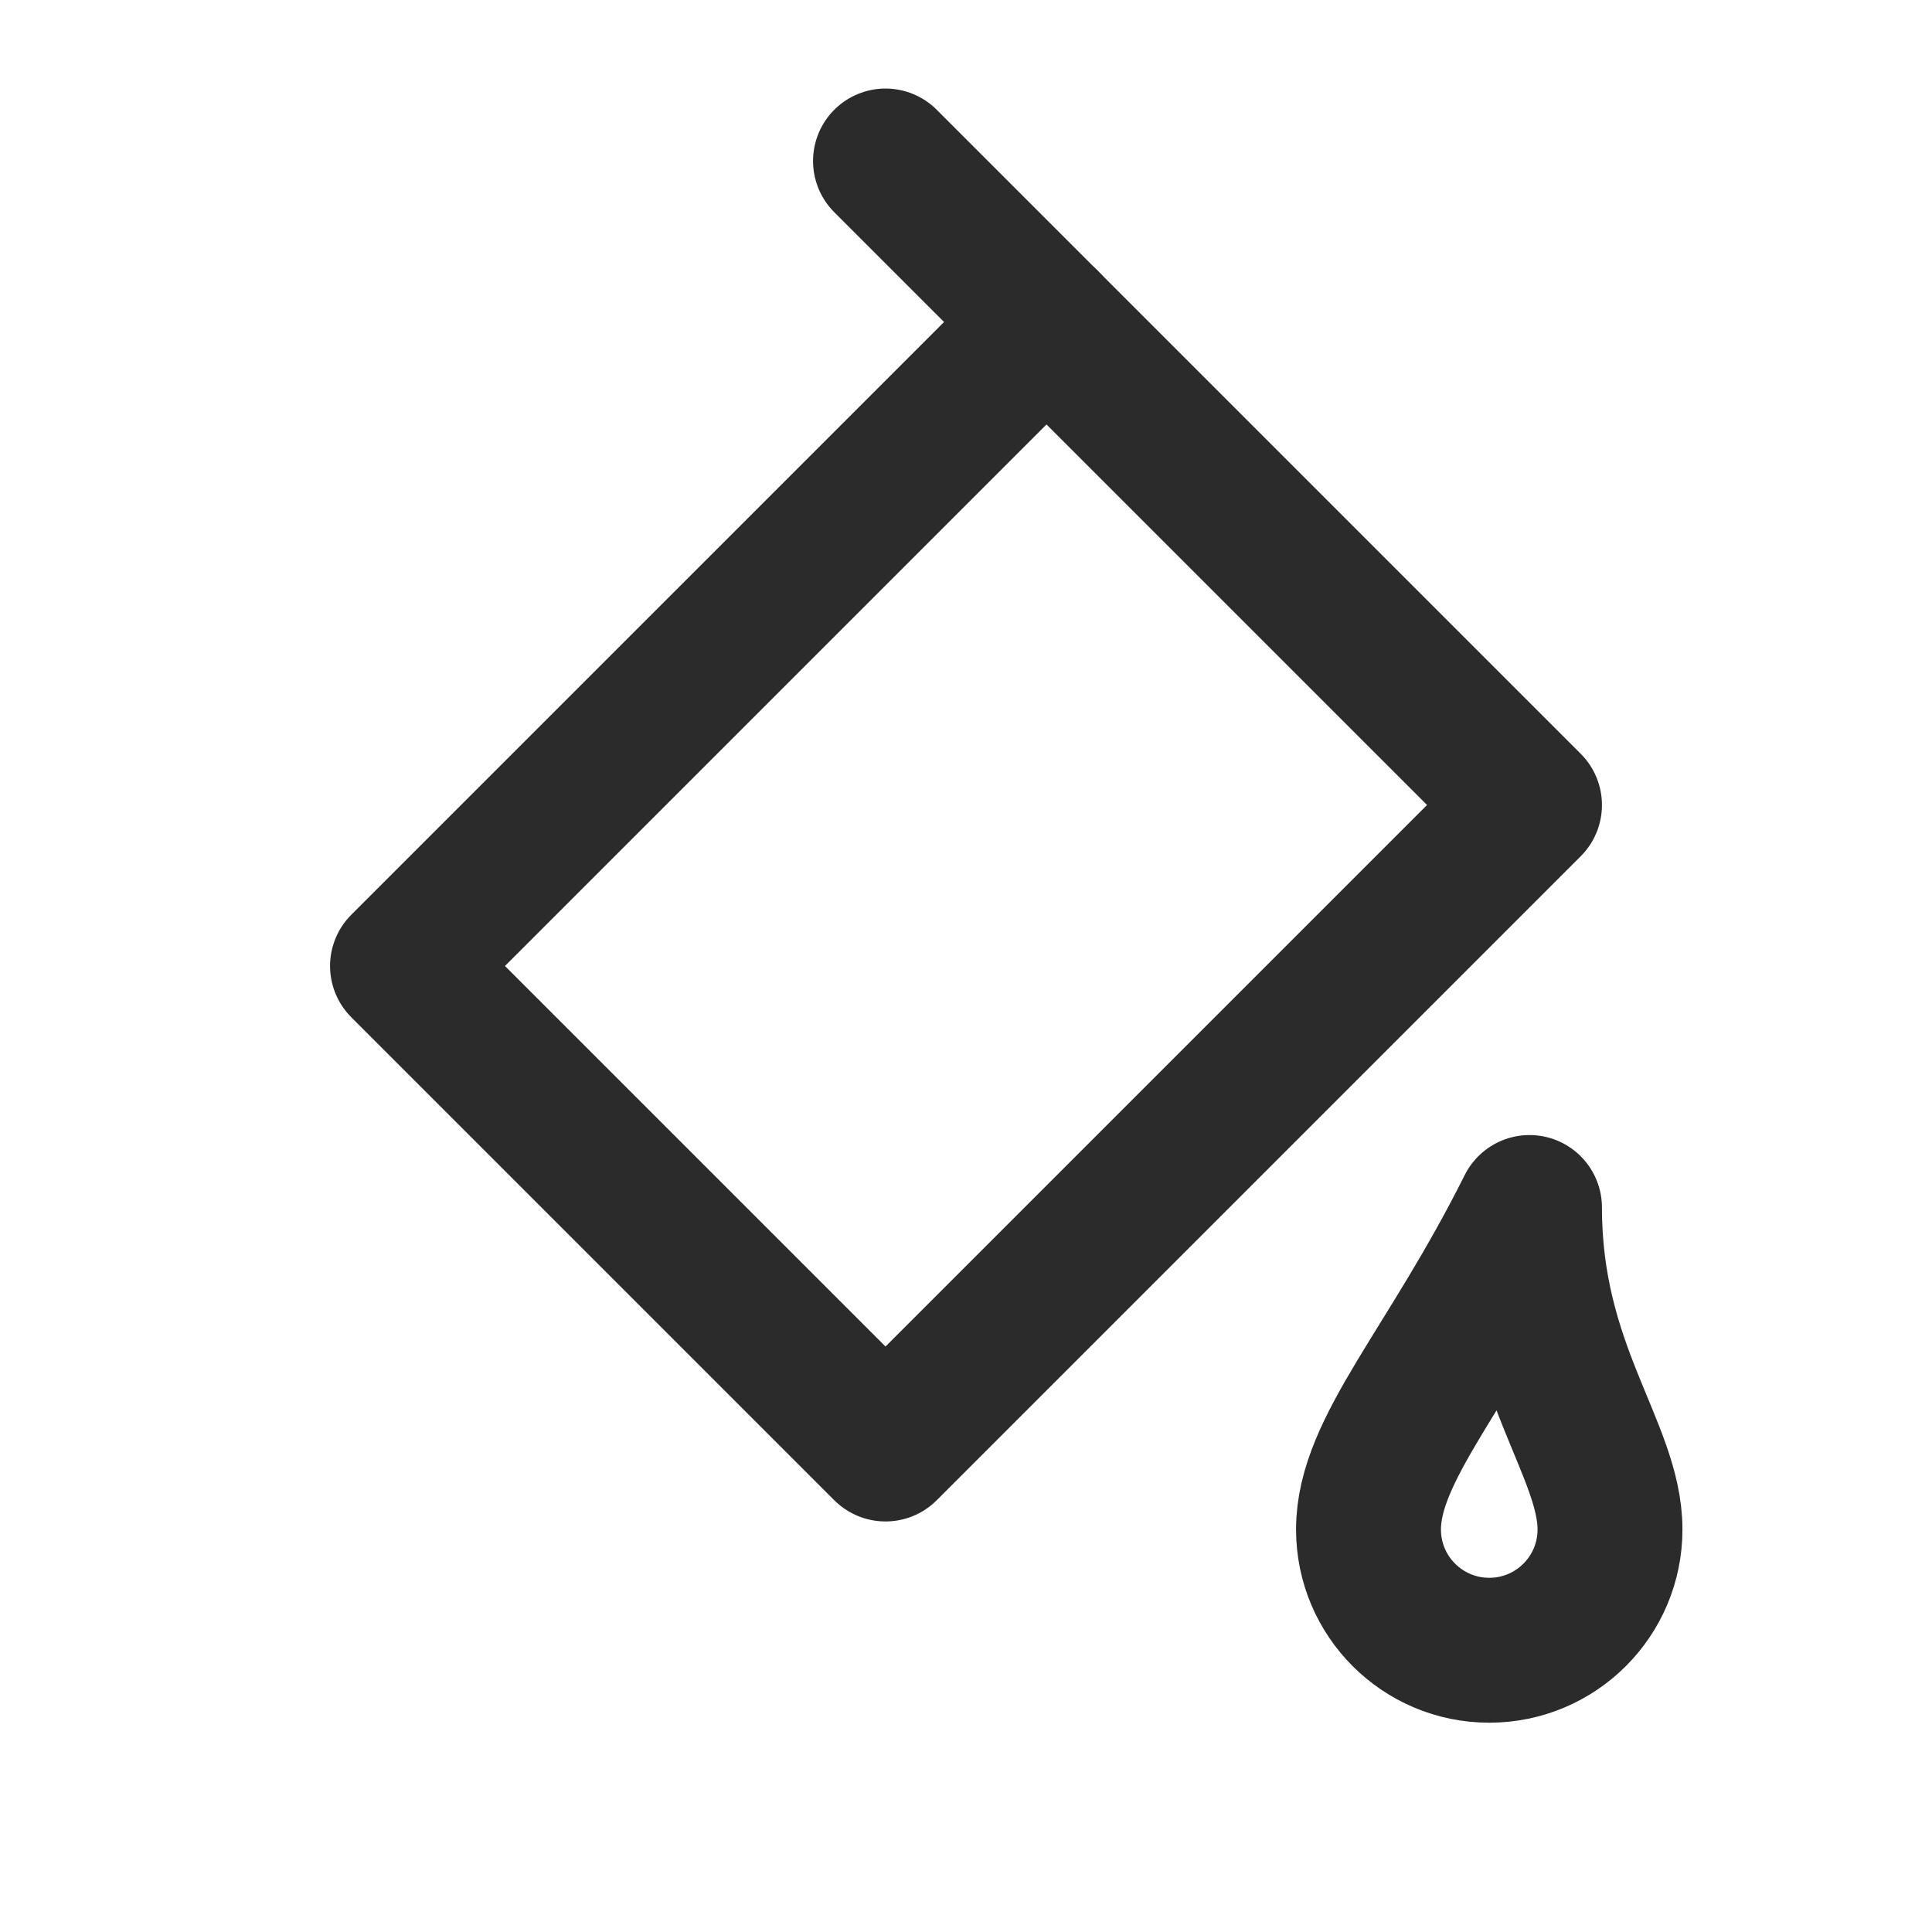
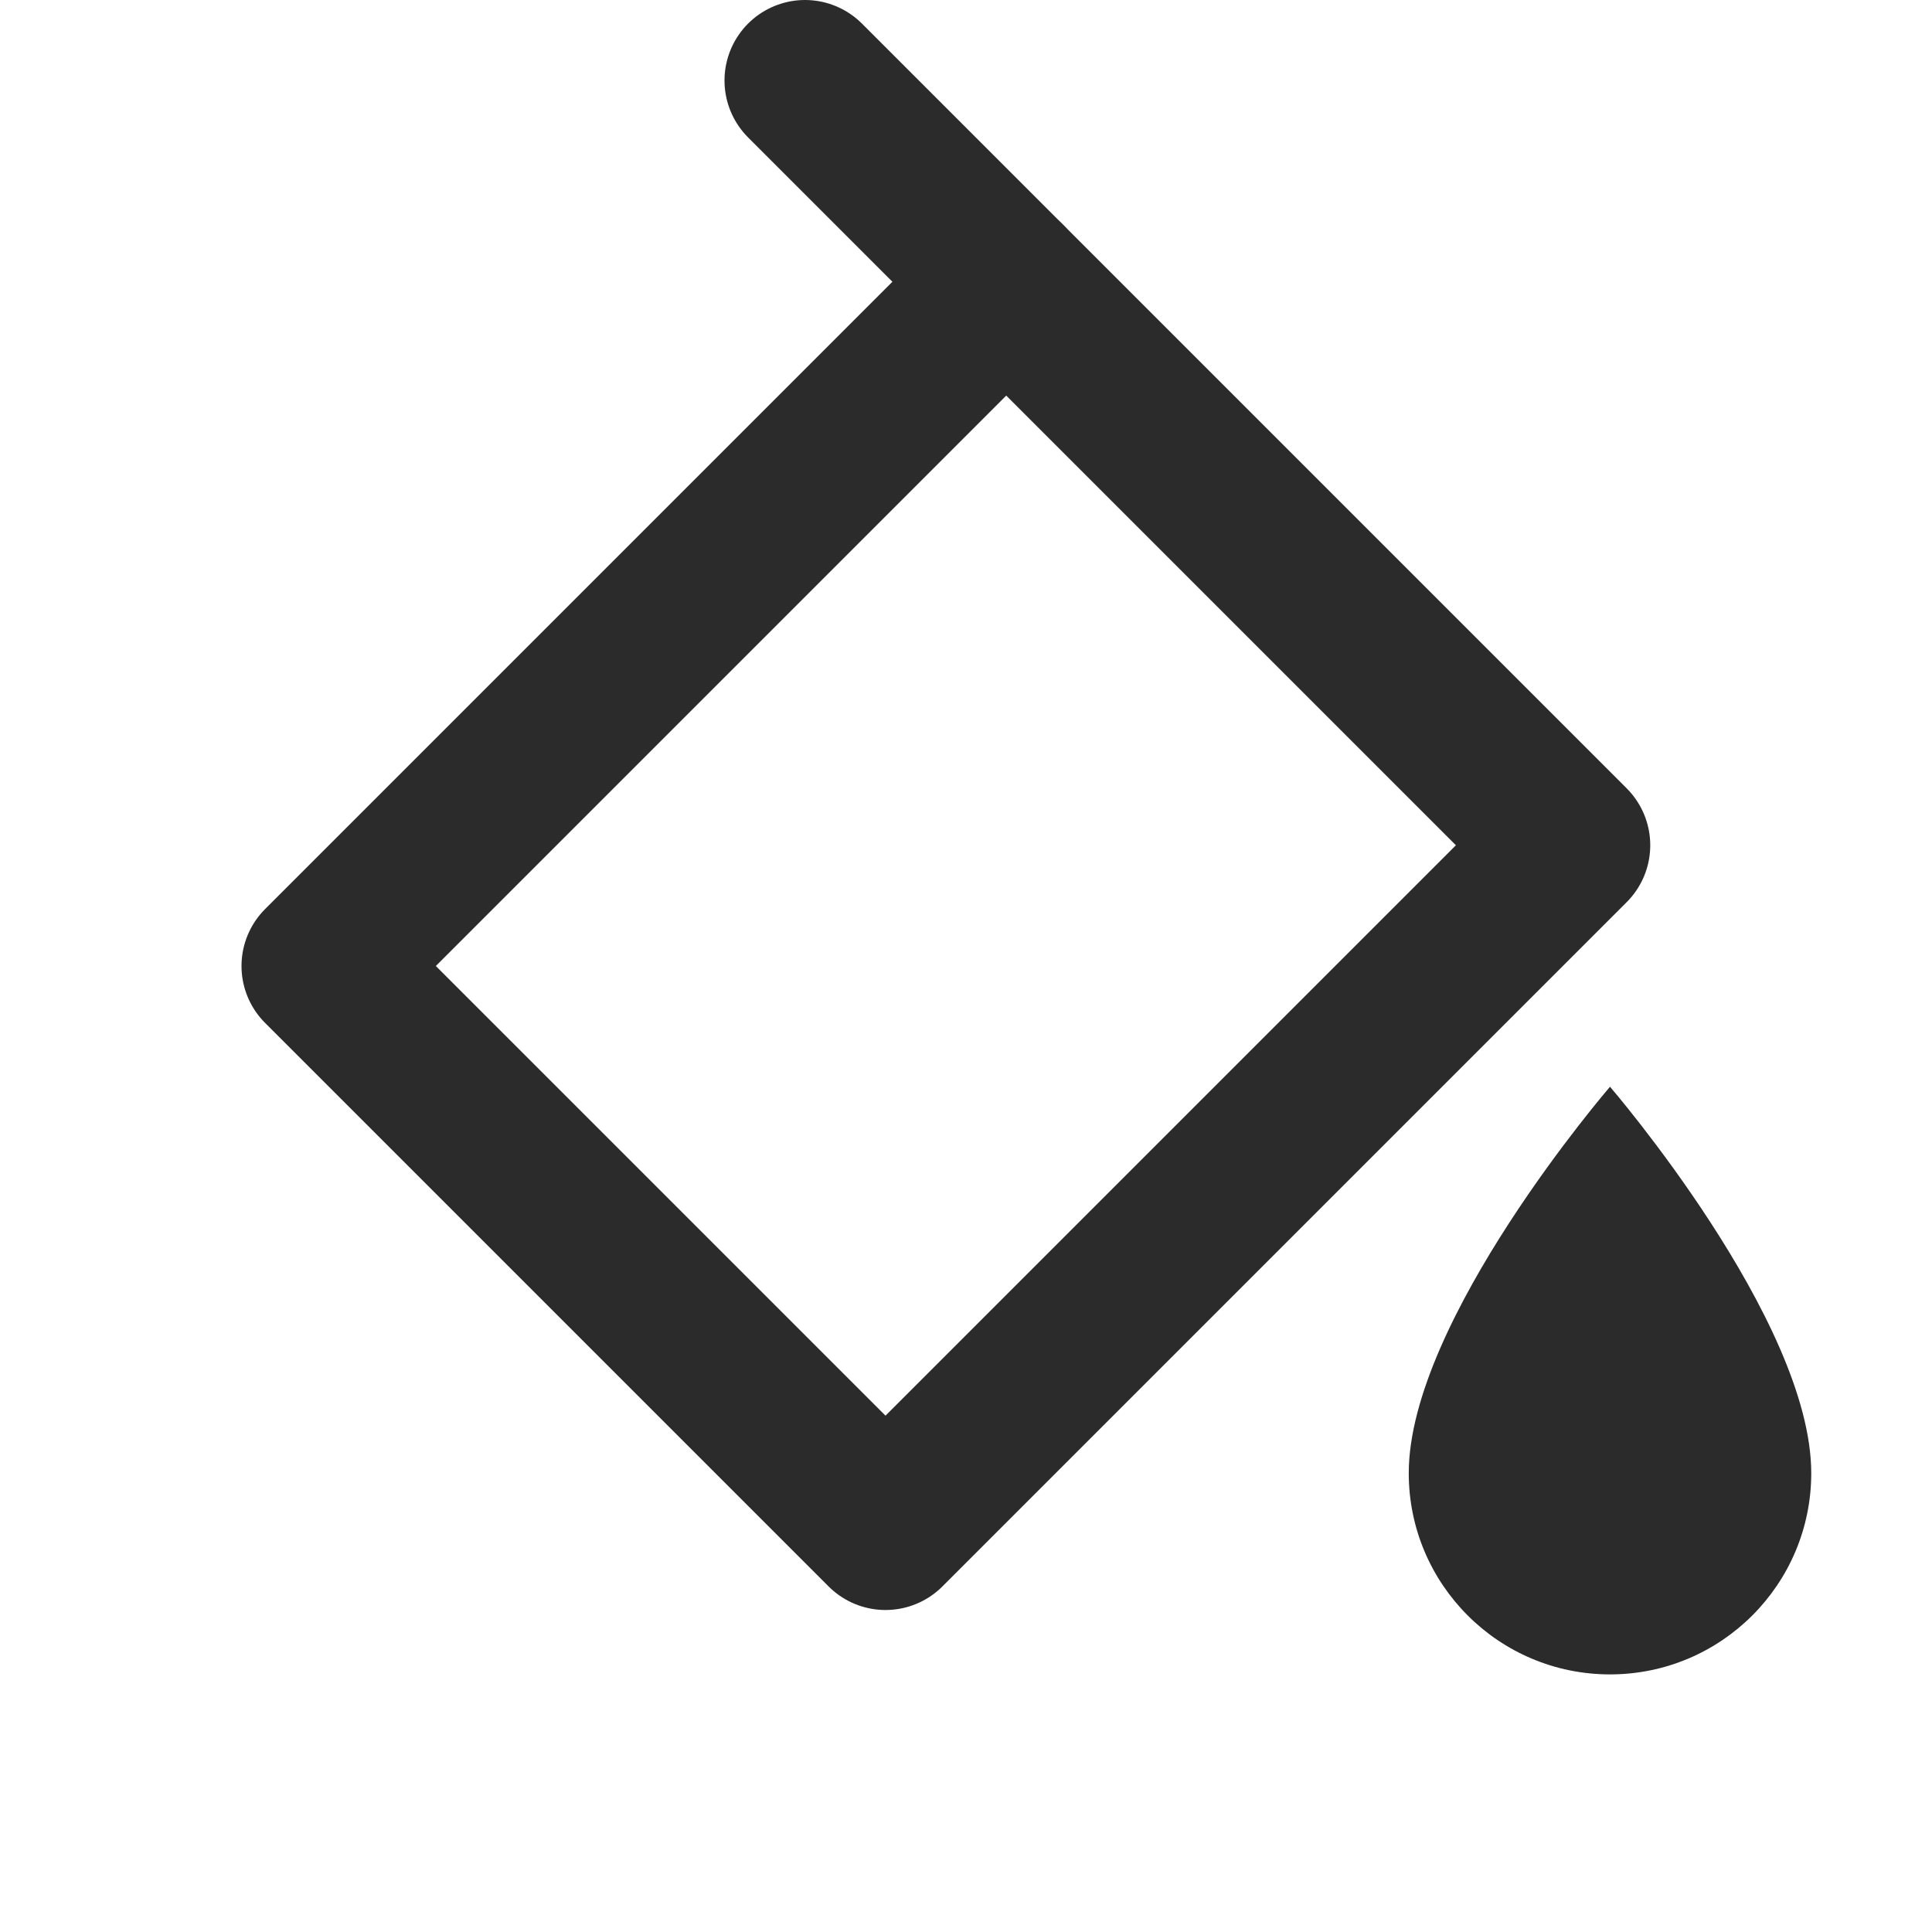
- <svg xmlns="http://www.w3.org/2000/svg" width="24" height="24" viewBox="0 0 24 24" fill="none" stroke="#2b2b2b" stroke-width="1.8" stroke-linecap="round" stroke-linejoin="round">
-   <path d="M5 12l8-8 6 6-8 8z" />
-   <path d="M13 4l-2-2" />
-   <path d="M19 15c0 2 1 3 1 4a1.5 1.5 0 01-3 0c0-1 1-2 2-4z" />
+ <svg xmlns="http://www.w3.org/2000/svg" width="24" height="24" viewBox="0 0 24 24" fill="none" stroke="#2b2b2b" stroke-width="2" stroke-linecap="round" stroke-linejoin="round">
+   <path d="M4 12l8.5-8.5 7 7L11 19z" />
+   <path d="M12.5 3.5L10 1" />
+   <path fill="#2b2b2b" stroke="none" d="M20 13.5s-2.5 2.9-2.5 4.8a2.5 2.5 0 0 0 5 0c0-1.9-2.5-4.8-2.5-4.8z" />
</svg>
